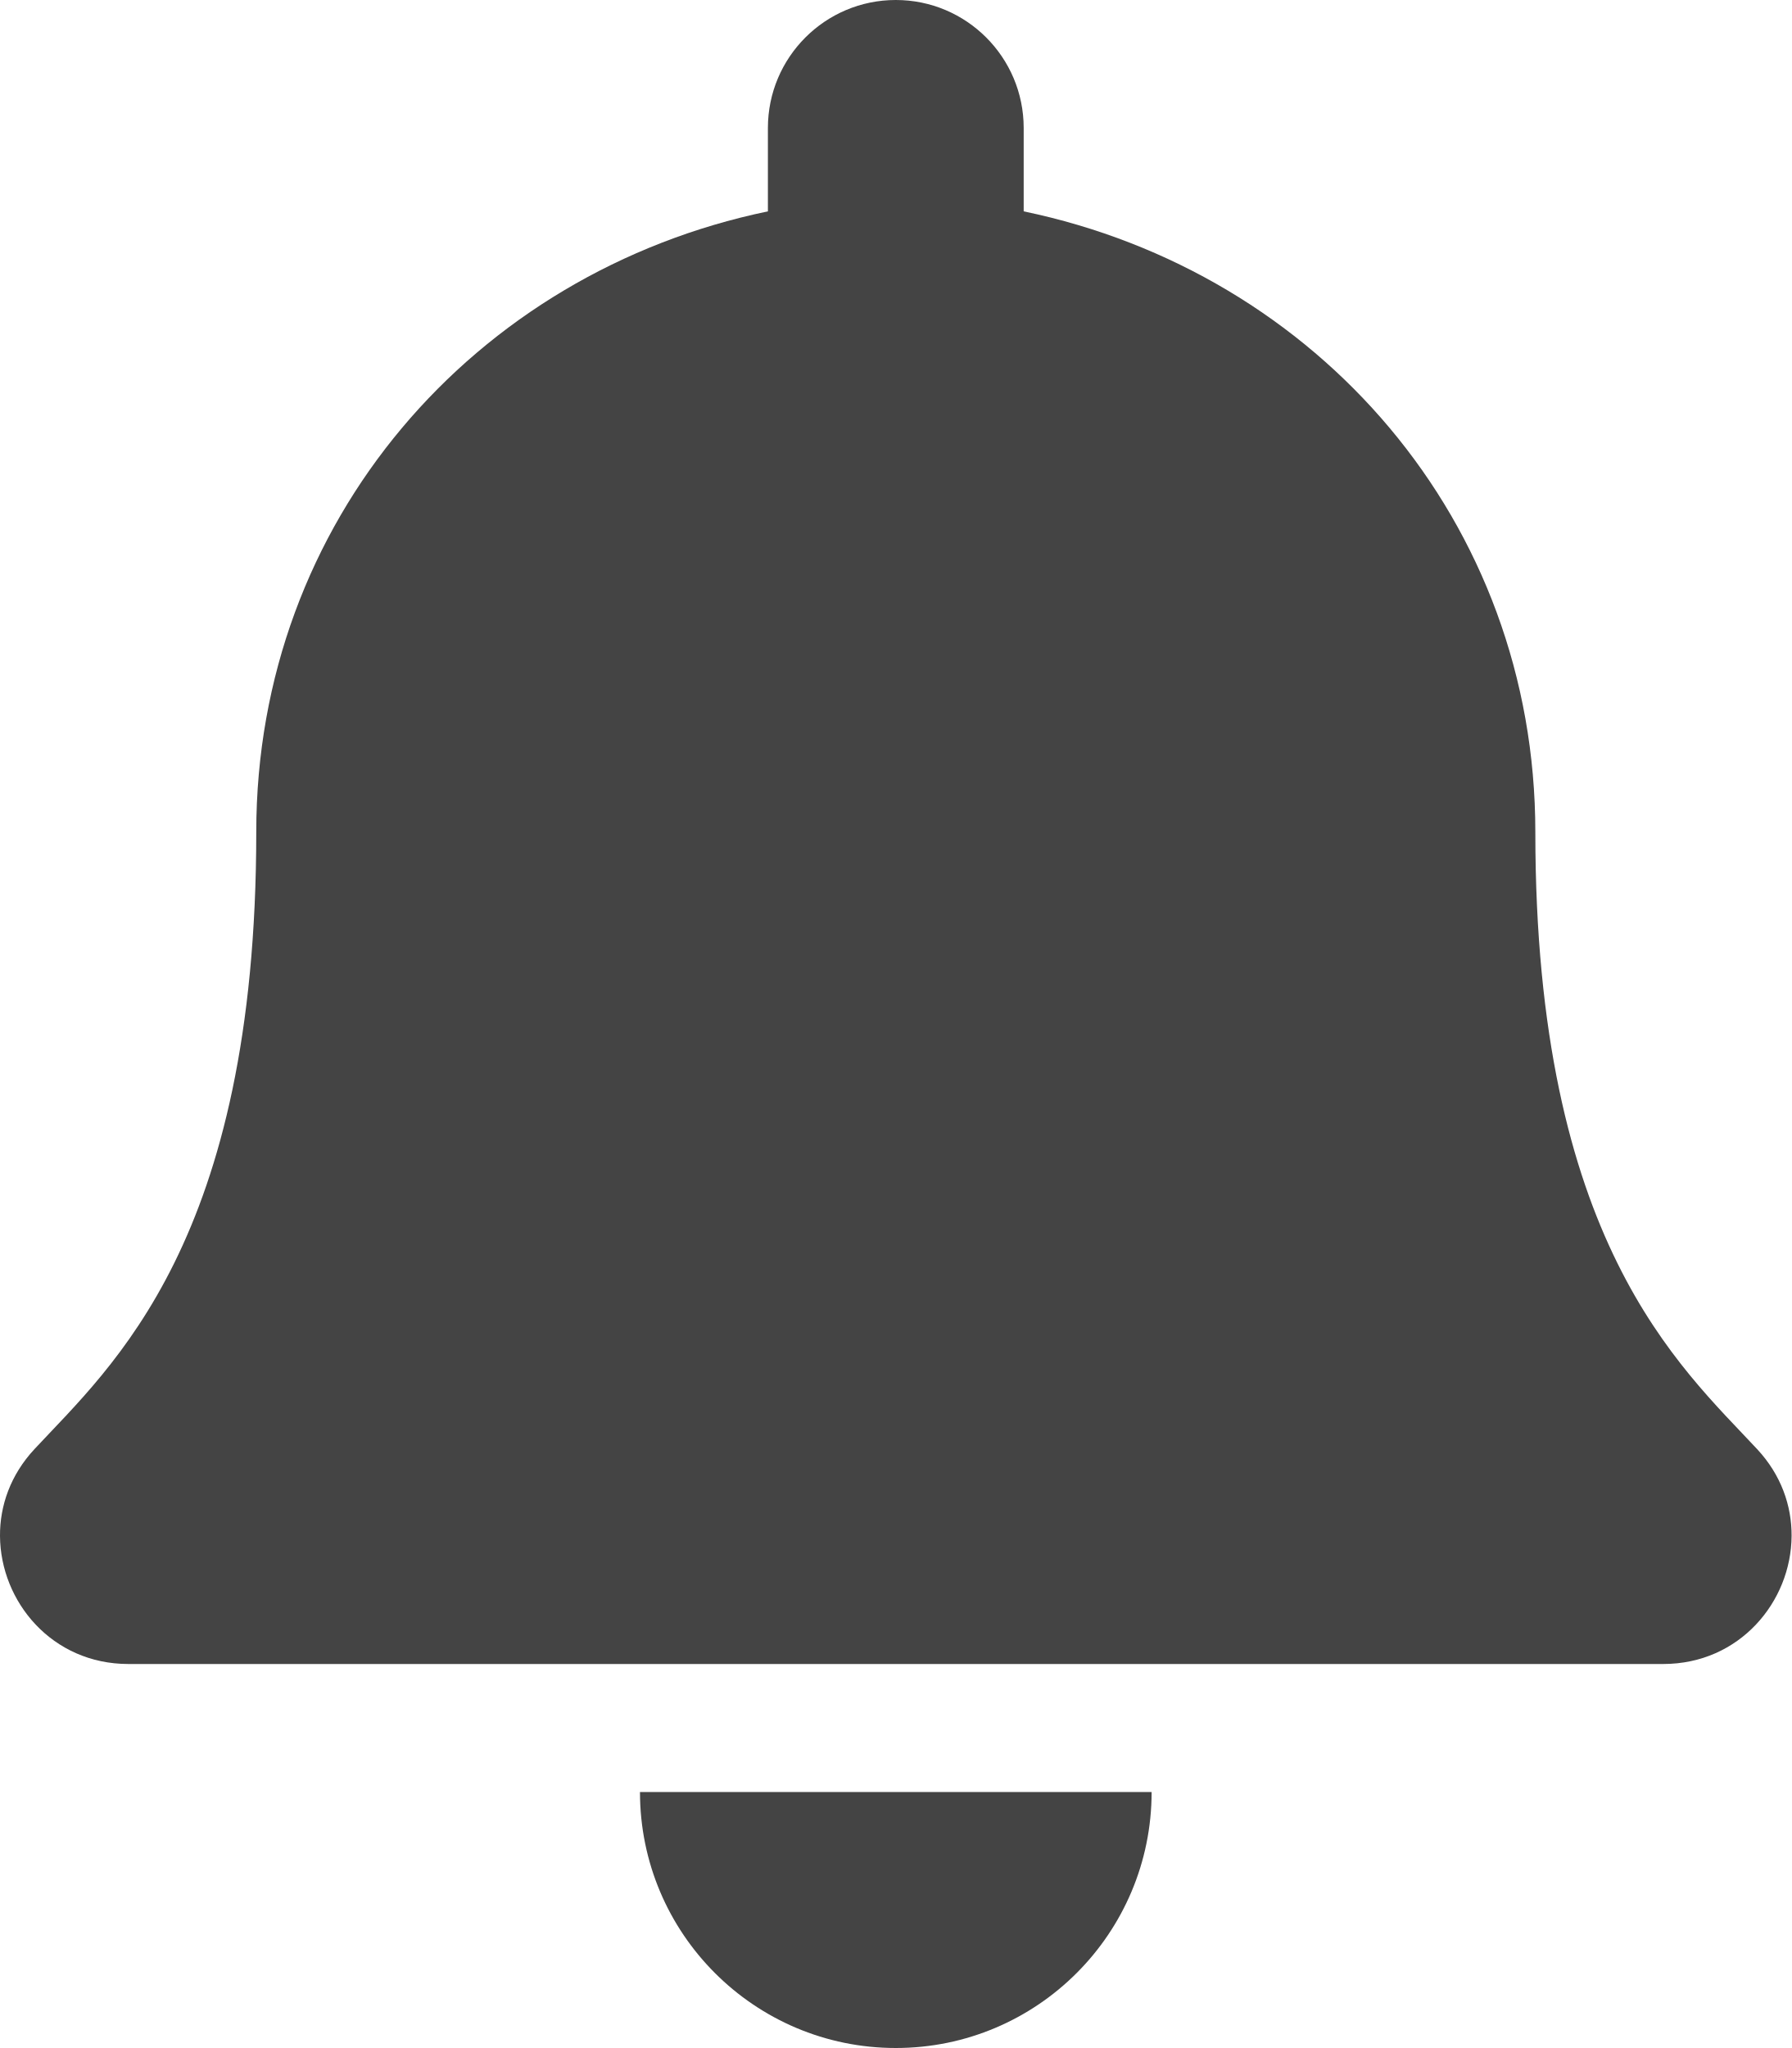
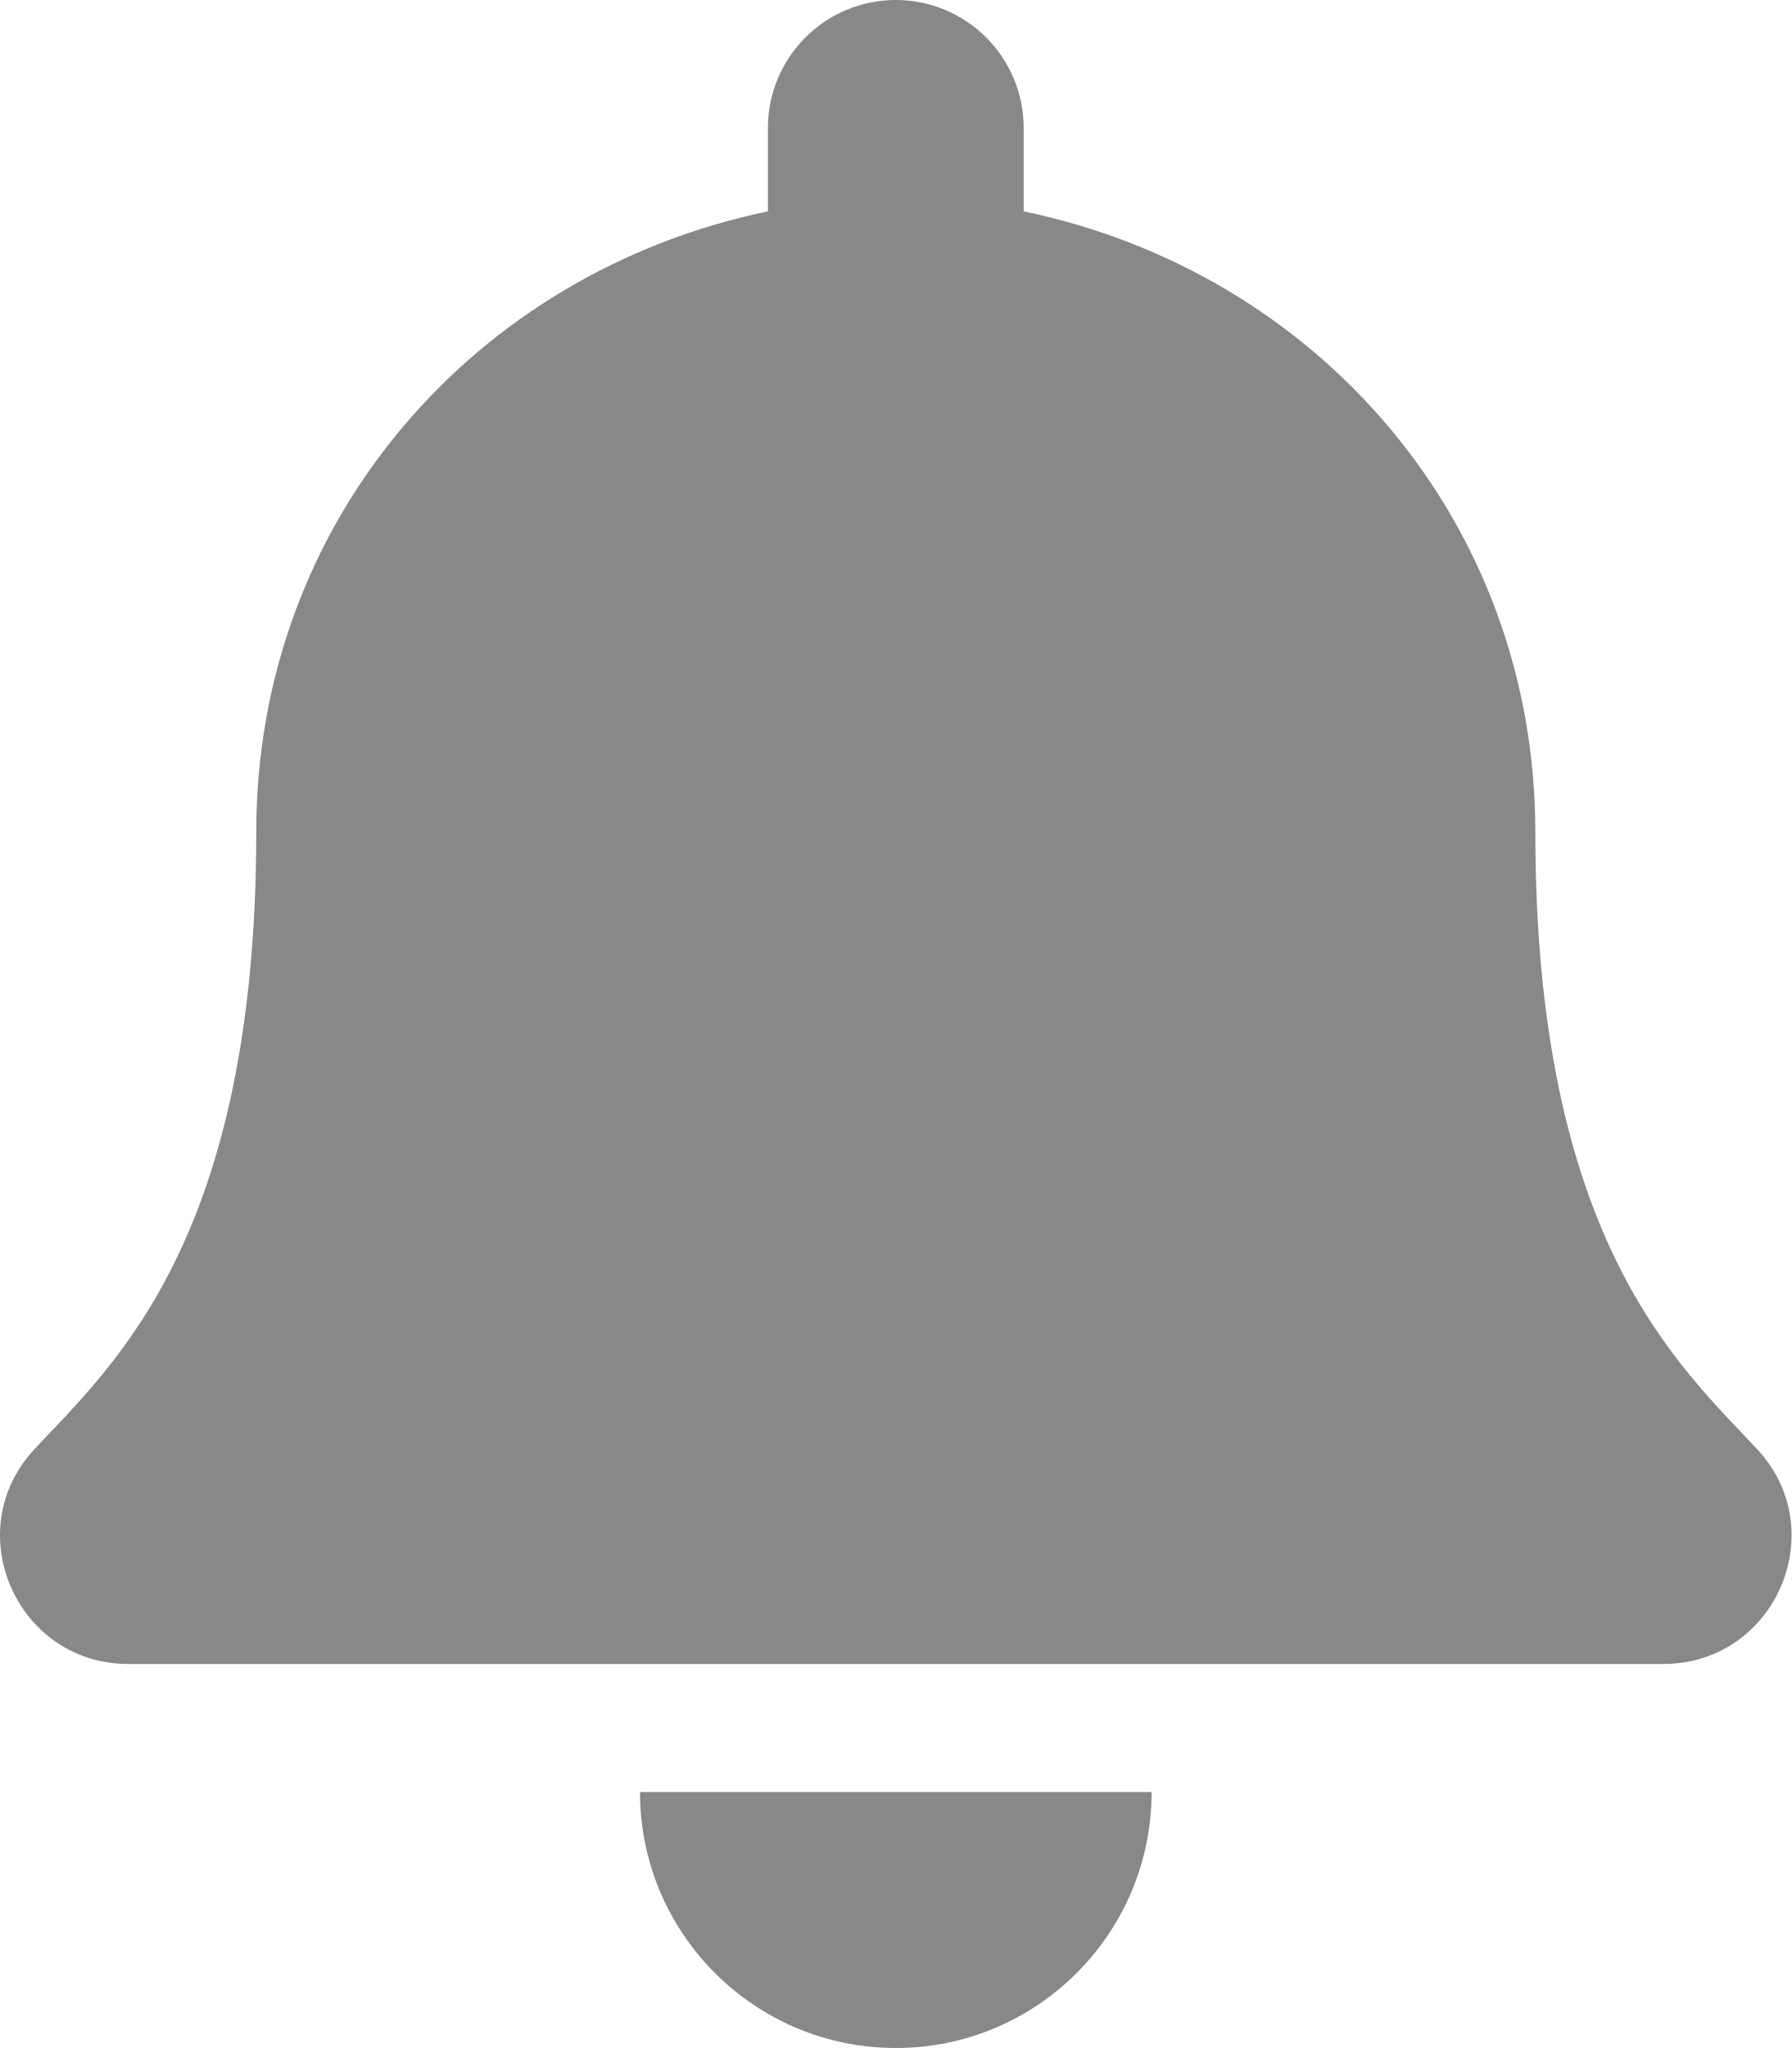
<svg xmlns="http://www.w3.org/2000/svg" aria-hidden="true" focusable="false" data-prefix="fas" data-icon="bell" class="svg-inline--fa fa-bell fa-w-14" role="img" viewBox="0 0 448 512">
-   <path fill="#444444" d="M224 512c35.32 0 63.97-28.65 63.97-64H160.03c0 35.35 28.65 64 63.97 64zm215.39-149.71c-19.32-20.76-55.47-51.99-55.47-154.29 0-77.7-54.48-139.9-127.94-155.16V32c0-17.67-14.32-32-31.98-32s-31.98 14.33-31.98 32v20.84C118.56 68.1 64.08 130.3 64.08 208c0 102.3-36.15 133.53-55.47 154.29-6 6.45-8.66 14.16-8.61 21.71.11 16.4 12.98 32 32.1 32h383.8c19.12 0 32-15.6 32.1-32 .05-7.55-2.61-15.27-8.61-21.71z" />
+   <path fill="#888" d="M224 512c35.32 0 63.97-28.65 63.97-64H160.03c0 35.35 28.65 64 63.97 64zm215.39-149.71c-19.32-20.76-55.47-51.99-55.47-154.29 0-77.7-54.48-139.9-127.94-155.16V32c0-17.67-14.32-32-31.98-32s-31.98 14.33-31.98 32v20.84C118.56 68.1 64.08 130.3 64.08 208c0 102.3-36.15 133.53-55.47 154.29-6 6.45-8.66 14.16-8.61 21.71.11 16.4 12.98 32 32.1 32h383.8c19.12 0 32-15.6 32.1-32 .05-7.55-2.61-15.27-8.61-21.71z" />
</svg>
